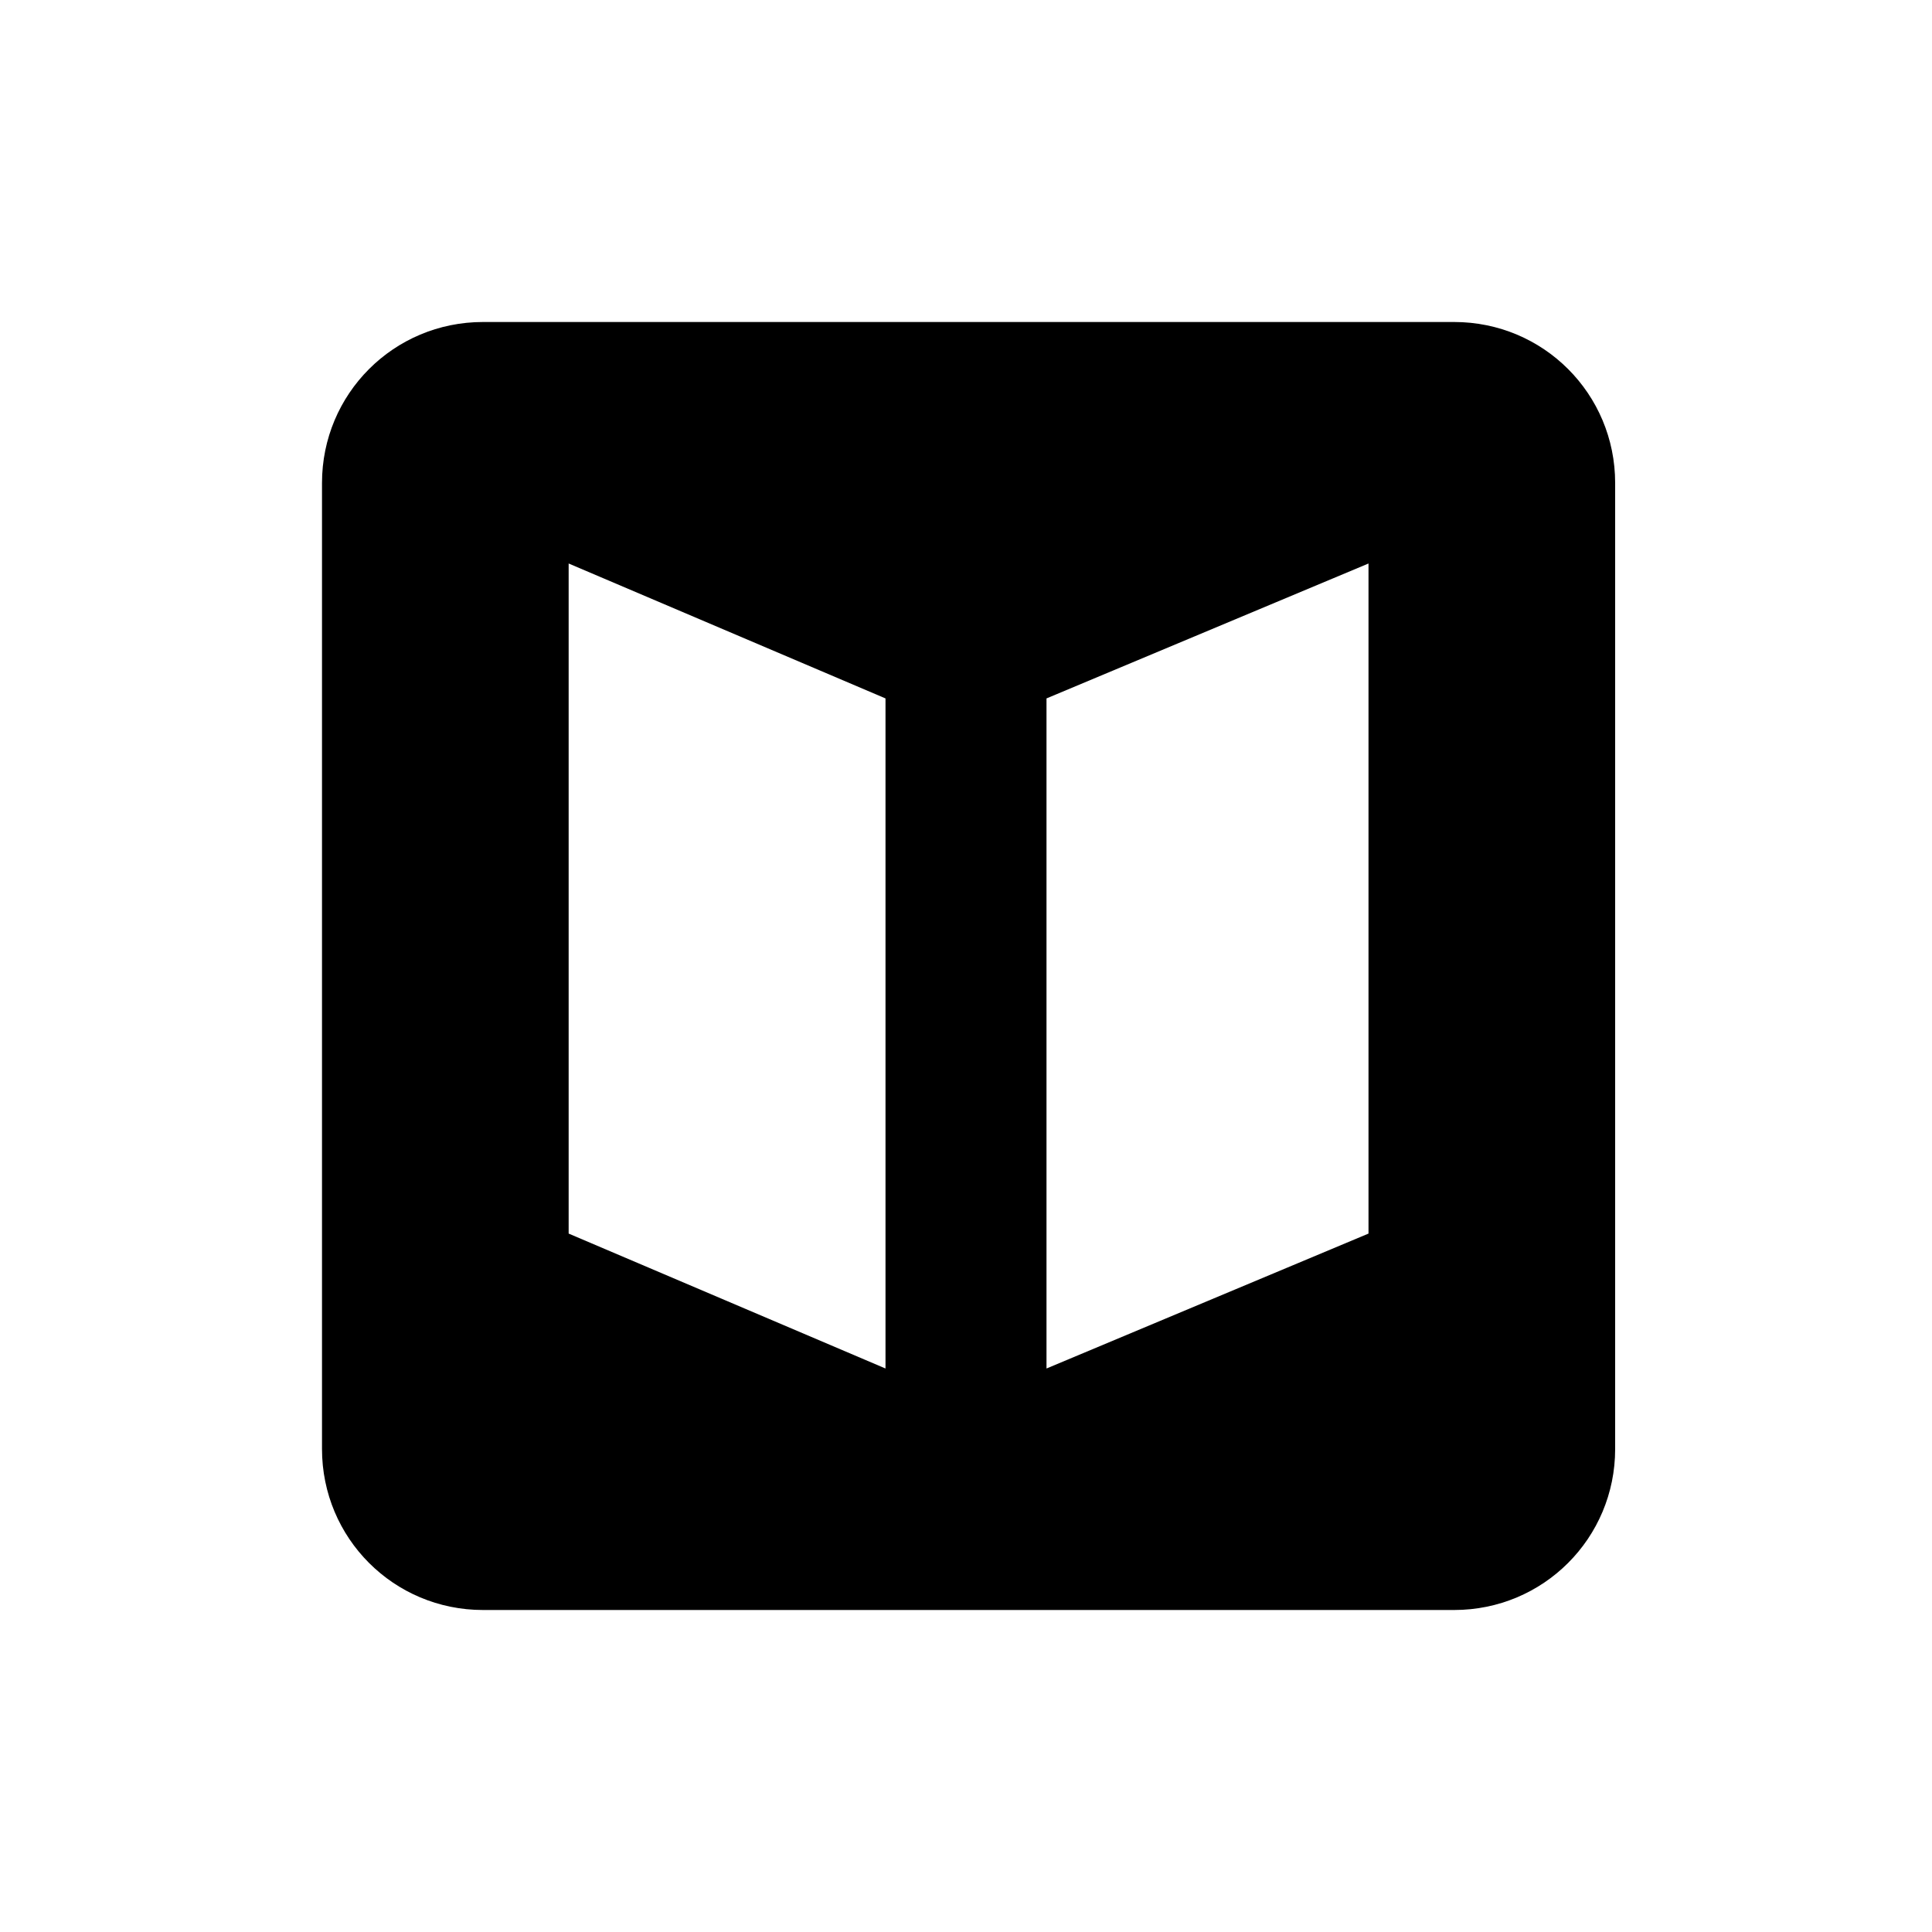
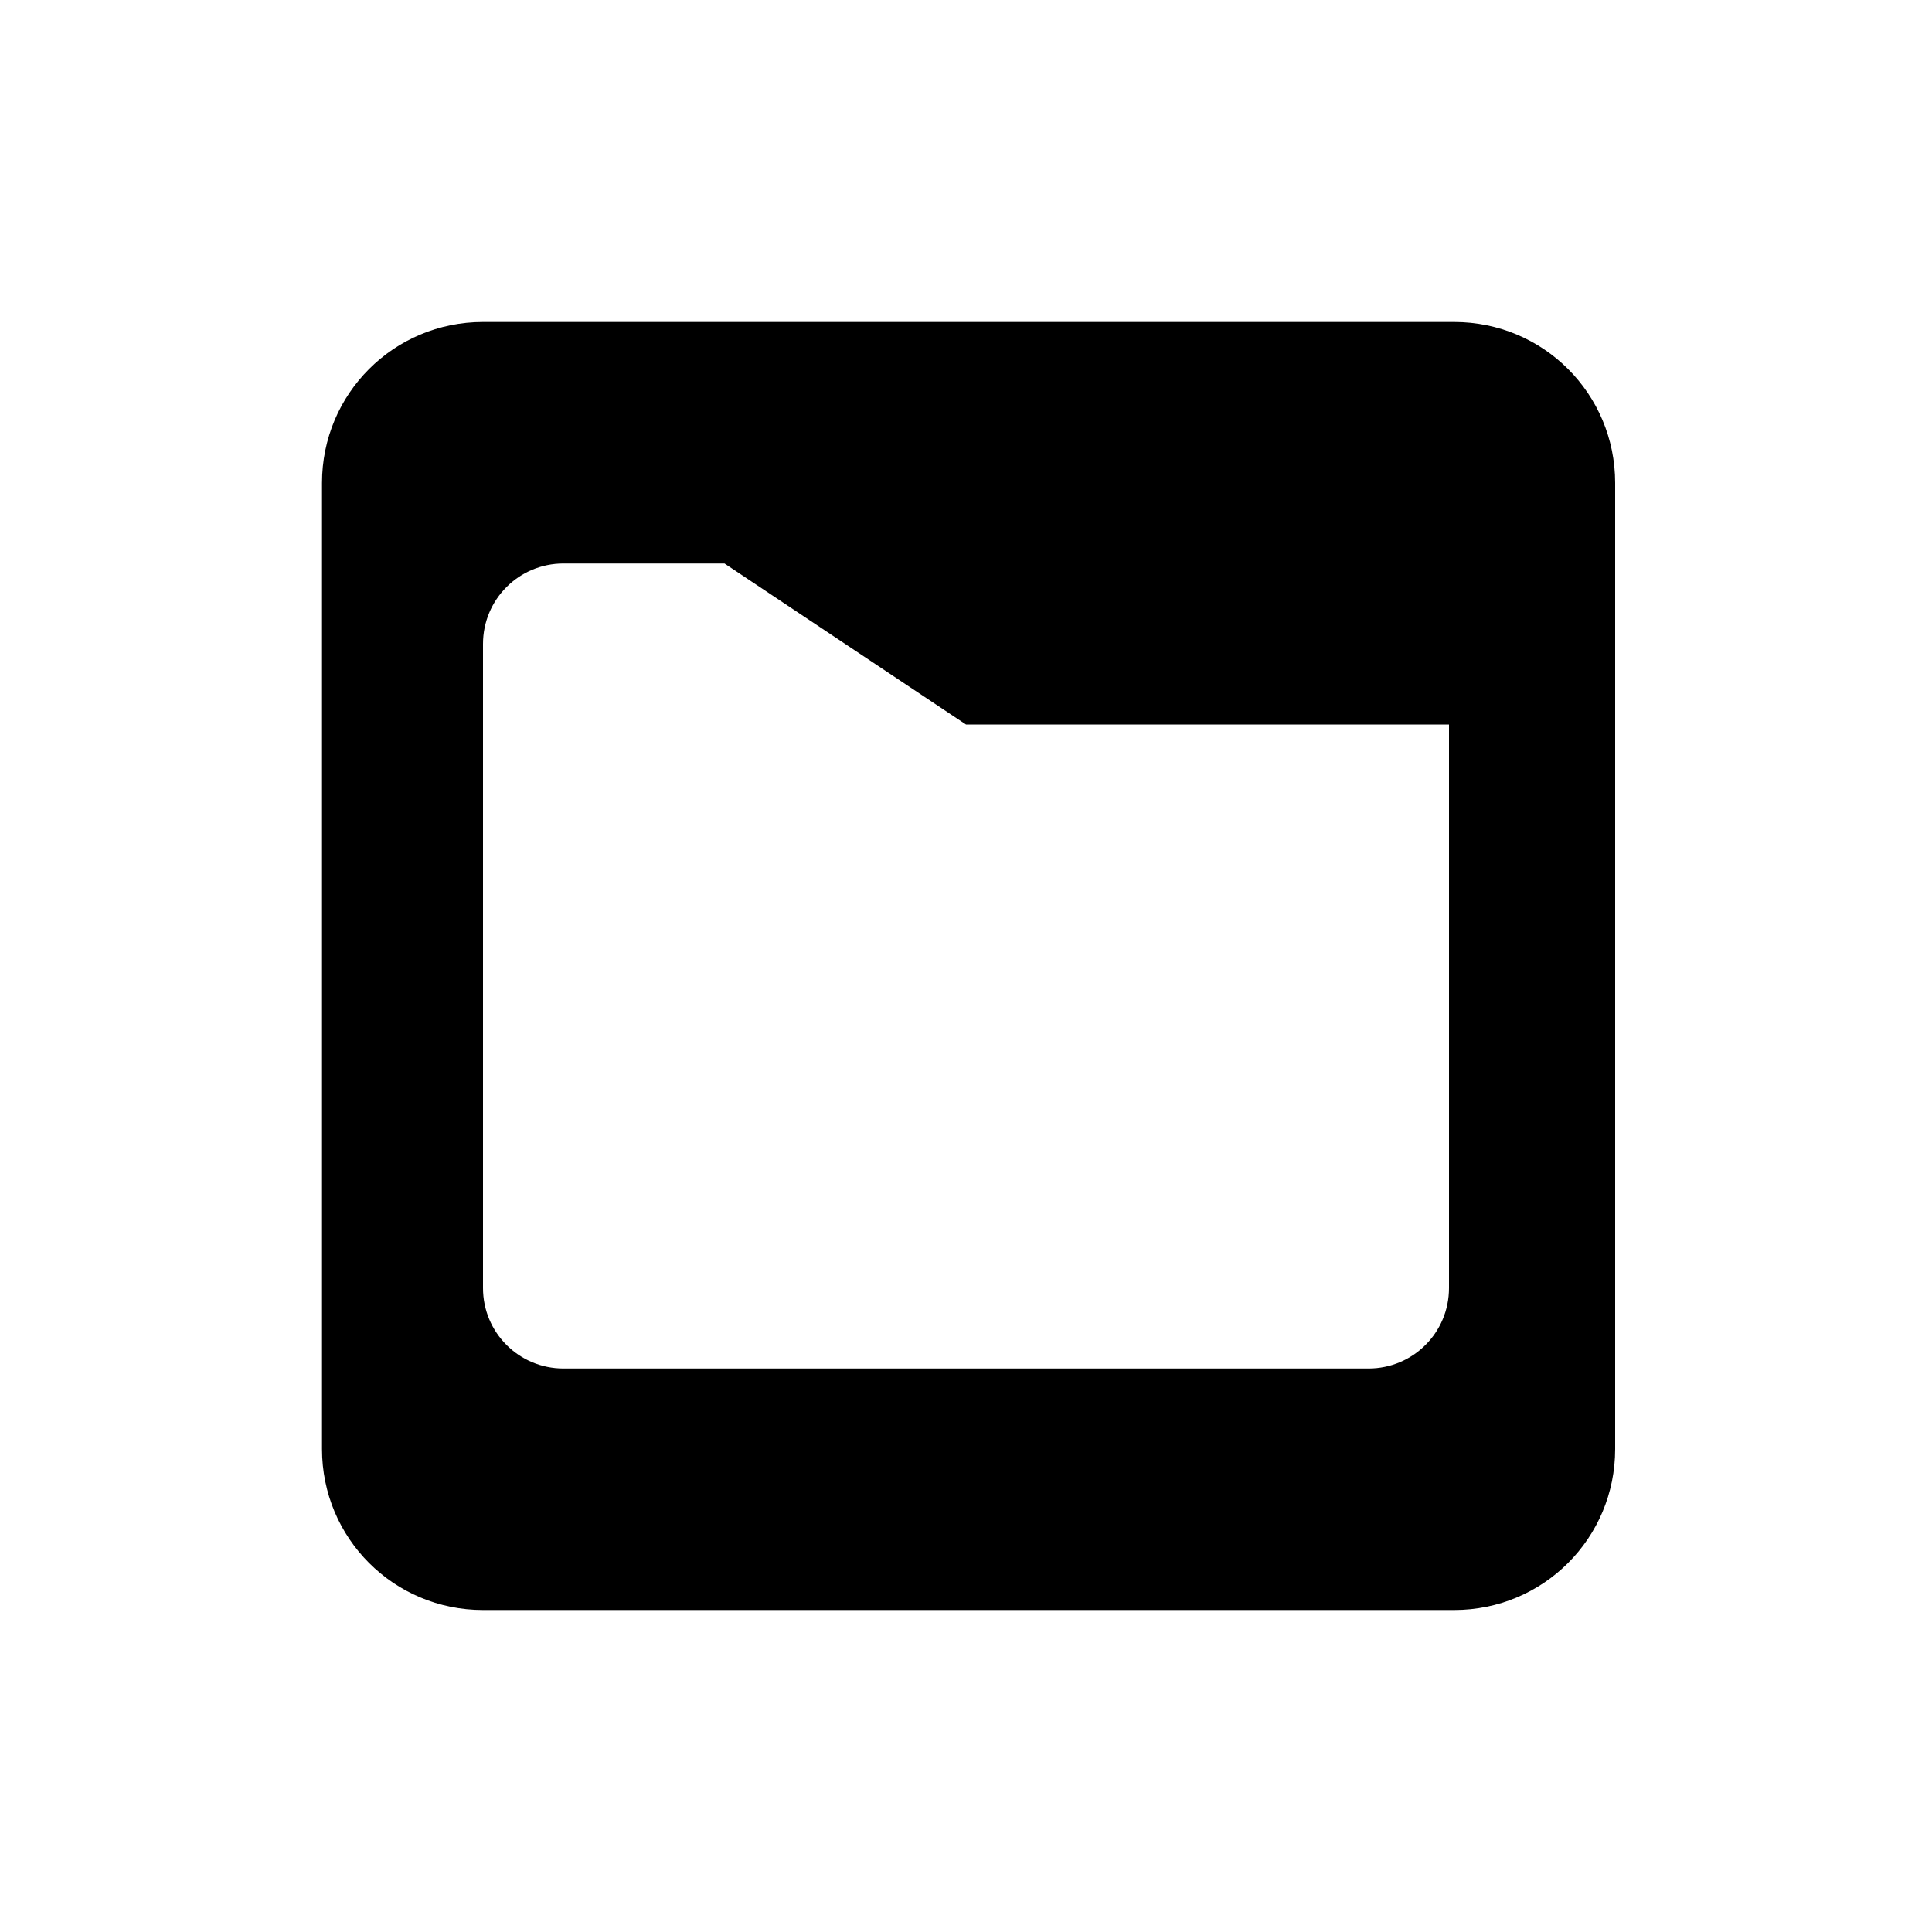
<svg xmlns="http://www.w3.org/2000/svg" width="24" height="24" viewBox="0 0 24 24" id="svg2" version="1.1">
  <defs id="defs4" />
  <g id="layer1" transform="translate(0,-1028.362)">
-     <path style="opacity:1;fill:#000000;fill-opacity:1;stroke:none;stroke-width:4;stroke-linecap:round;stroke-miterlimit:4;stroke-dasharray:none;stroke-dashoffset:0;stroke-opacity:1" d="M 6 4 C 4.892 4 4 4.892 4 6 L 4 18 C 4 19.108 4.892 20 6 20 L 18.064 20 C 19.172 20 20.064 19.108 20.064 18 L 20.064 6 C 20.064 4.892 19.172 4 18.064 4 L 6 4 z M 7.064 7 L 11 8.676 L 11 17 L 7.064 15.324 L 7.064 7 z M 17 7 L 17 15.324 L 13 17 L 13 8.676 L 17 7 z " transform="translate(0,1028.362)" id="path6728" />
+     <path style="opacity:1;fill:#000000;fill-opacity:1;stroke:none;stroke-width:4;stroke-linecap:round;stroke-miterlimit:4;stroke-dasharray:none;stroke-dashoffset:0;stroke-opacity:1" d="M 6 4 C 4.892 4 4 4.892 4 6 L 4 18 C 4 19.108 4.892 20 6 20 L 18.064 20 C 19.172 20 20.064 19.108 20.064 18 L 20.064 6 C 20.064 4.892 19.172 4 18.064 4 L 6 4 z M 7 7 L 9 7 L 12 9 L 18 9 L 18 16 C 18 16.554 17.554 17 17 17 L 7 17 C 6.446 17 6 16.554 6 16 L 6 8 C 6 7.446 6.446 7 7 7 z " transform="translate(0,1028.362)" id="path4319" />
  </g>
</svg>
